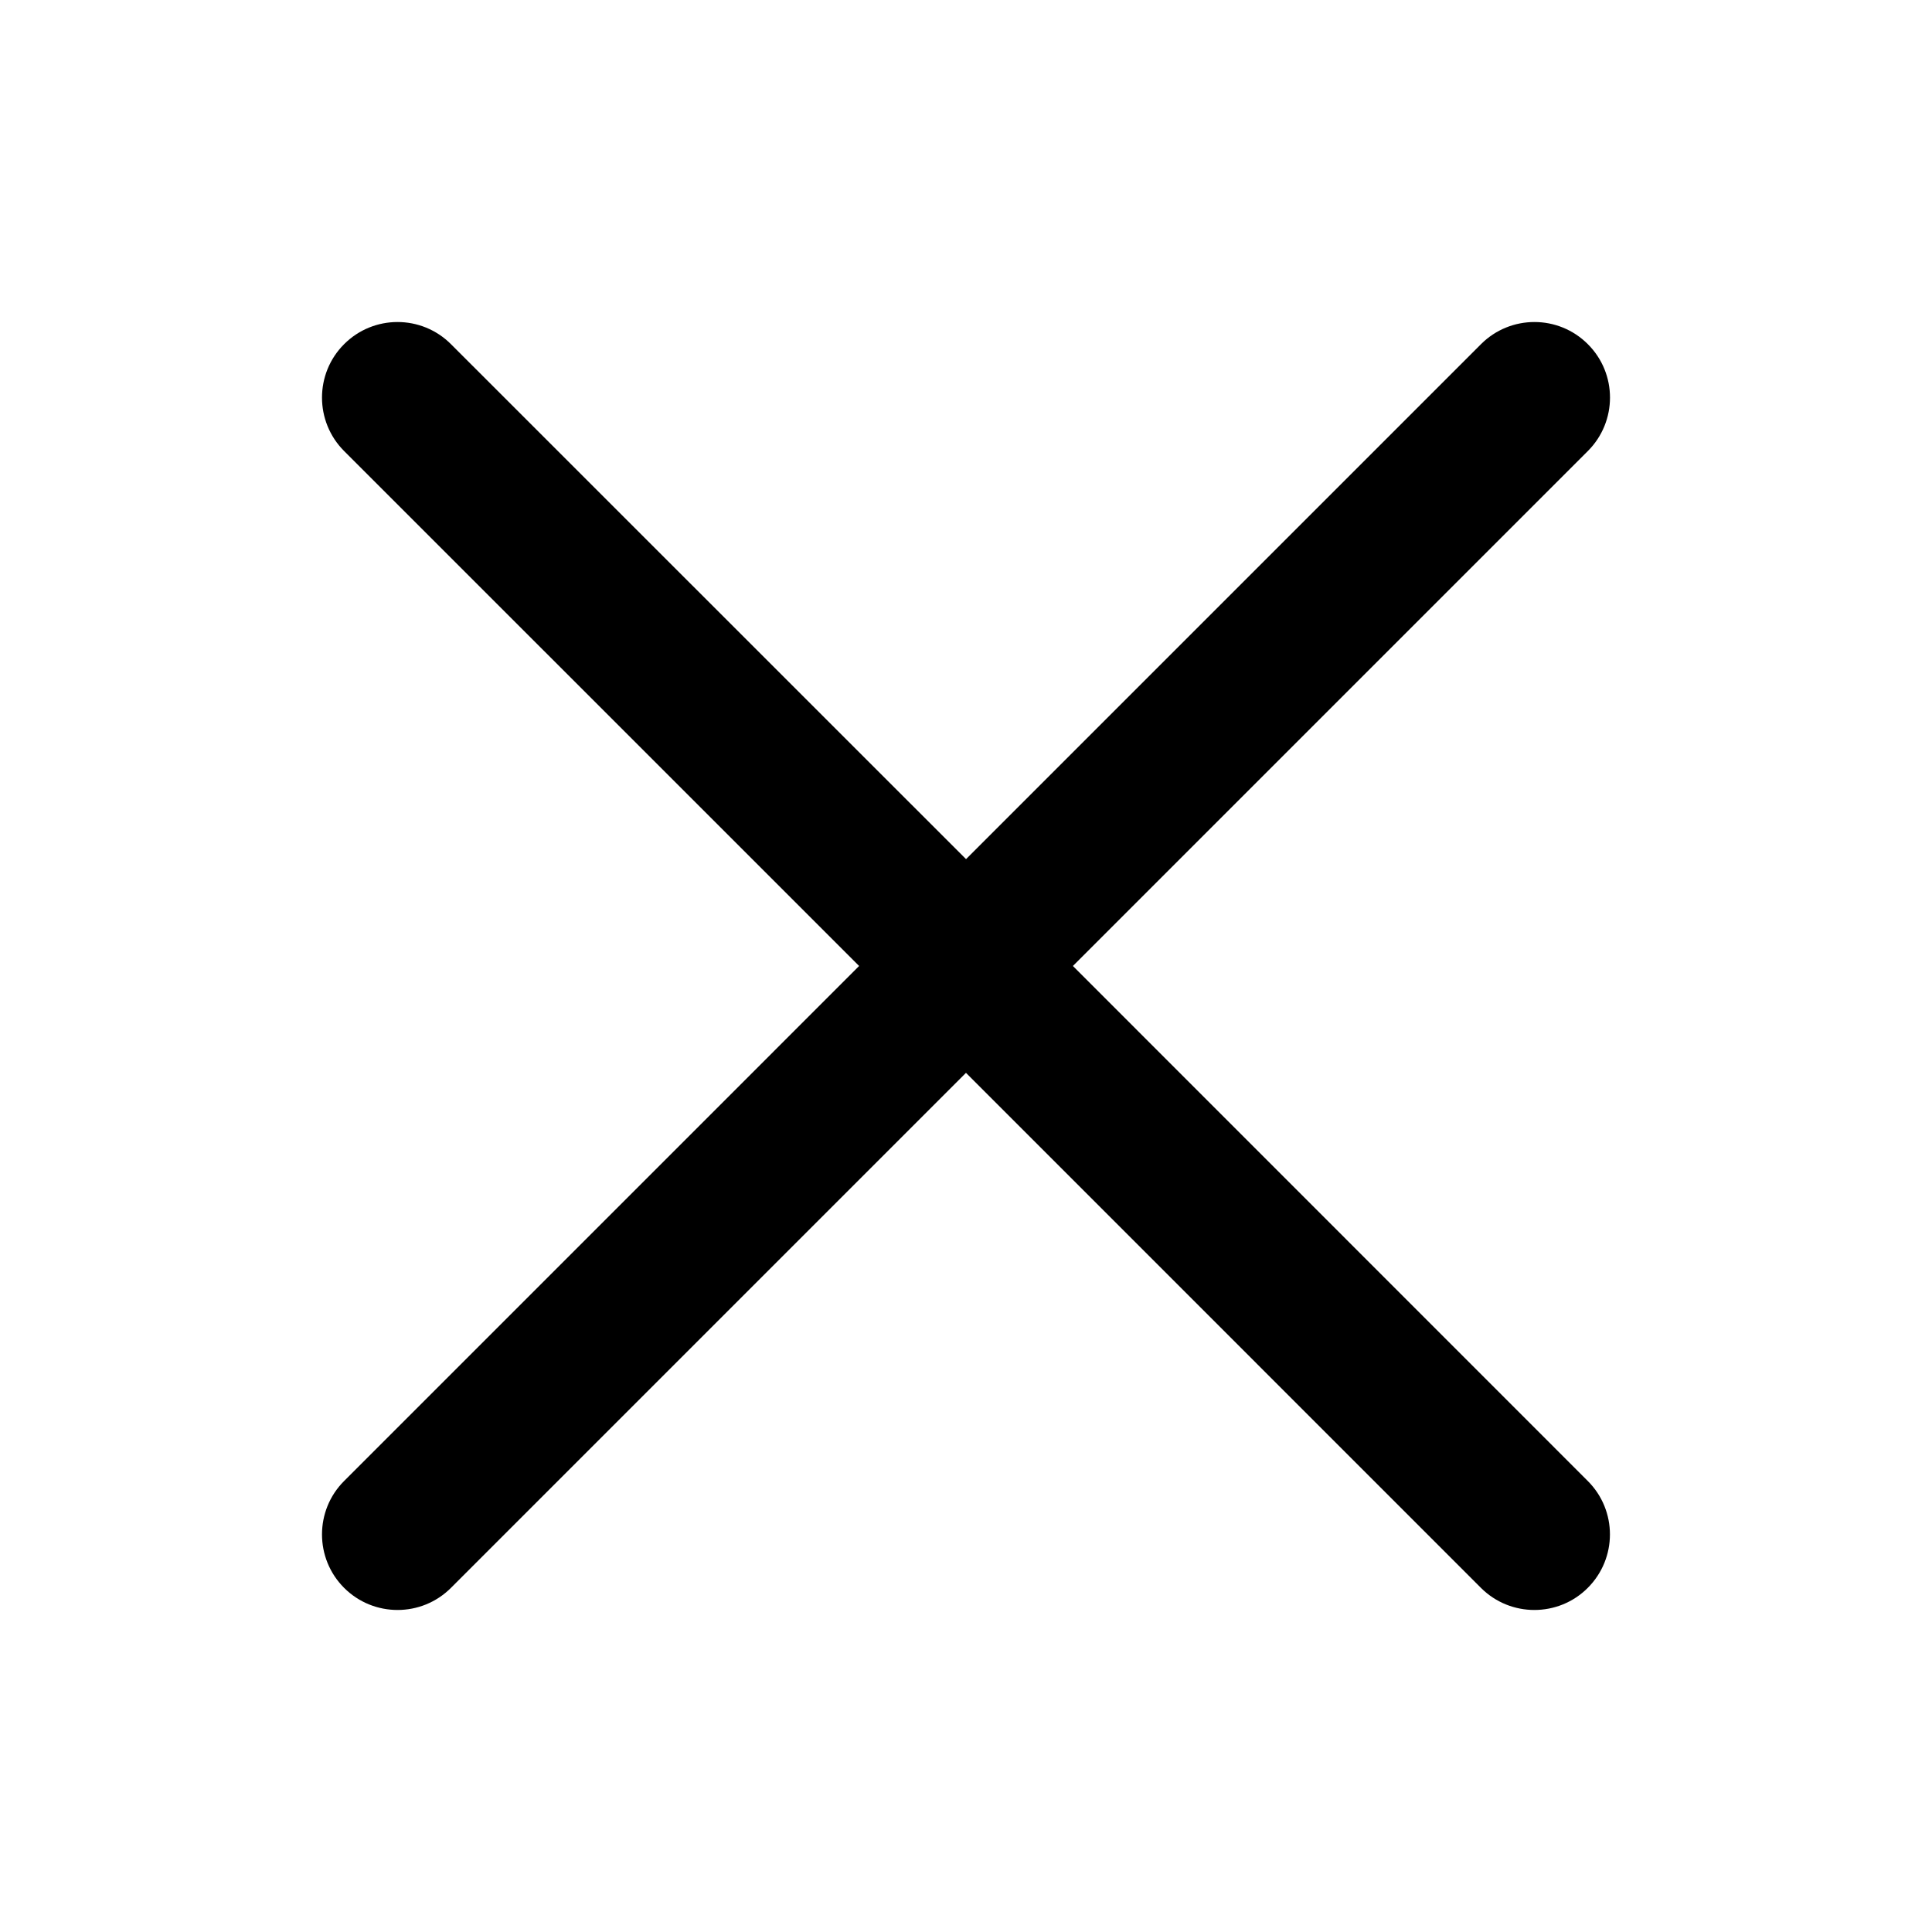
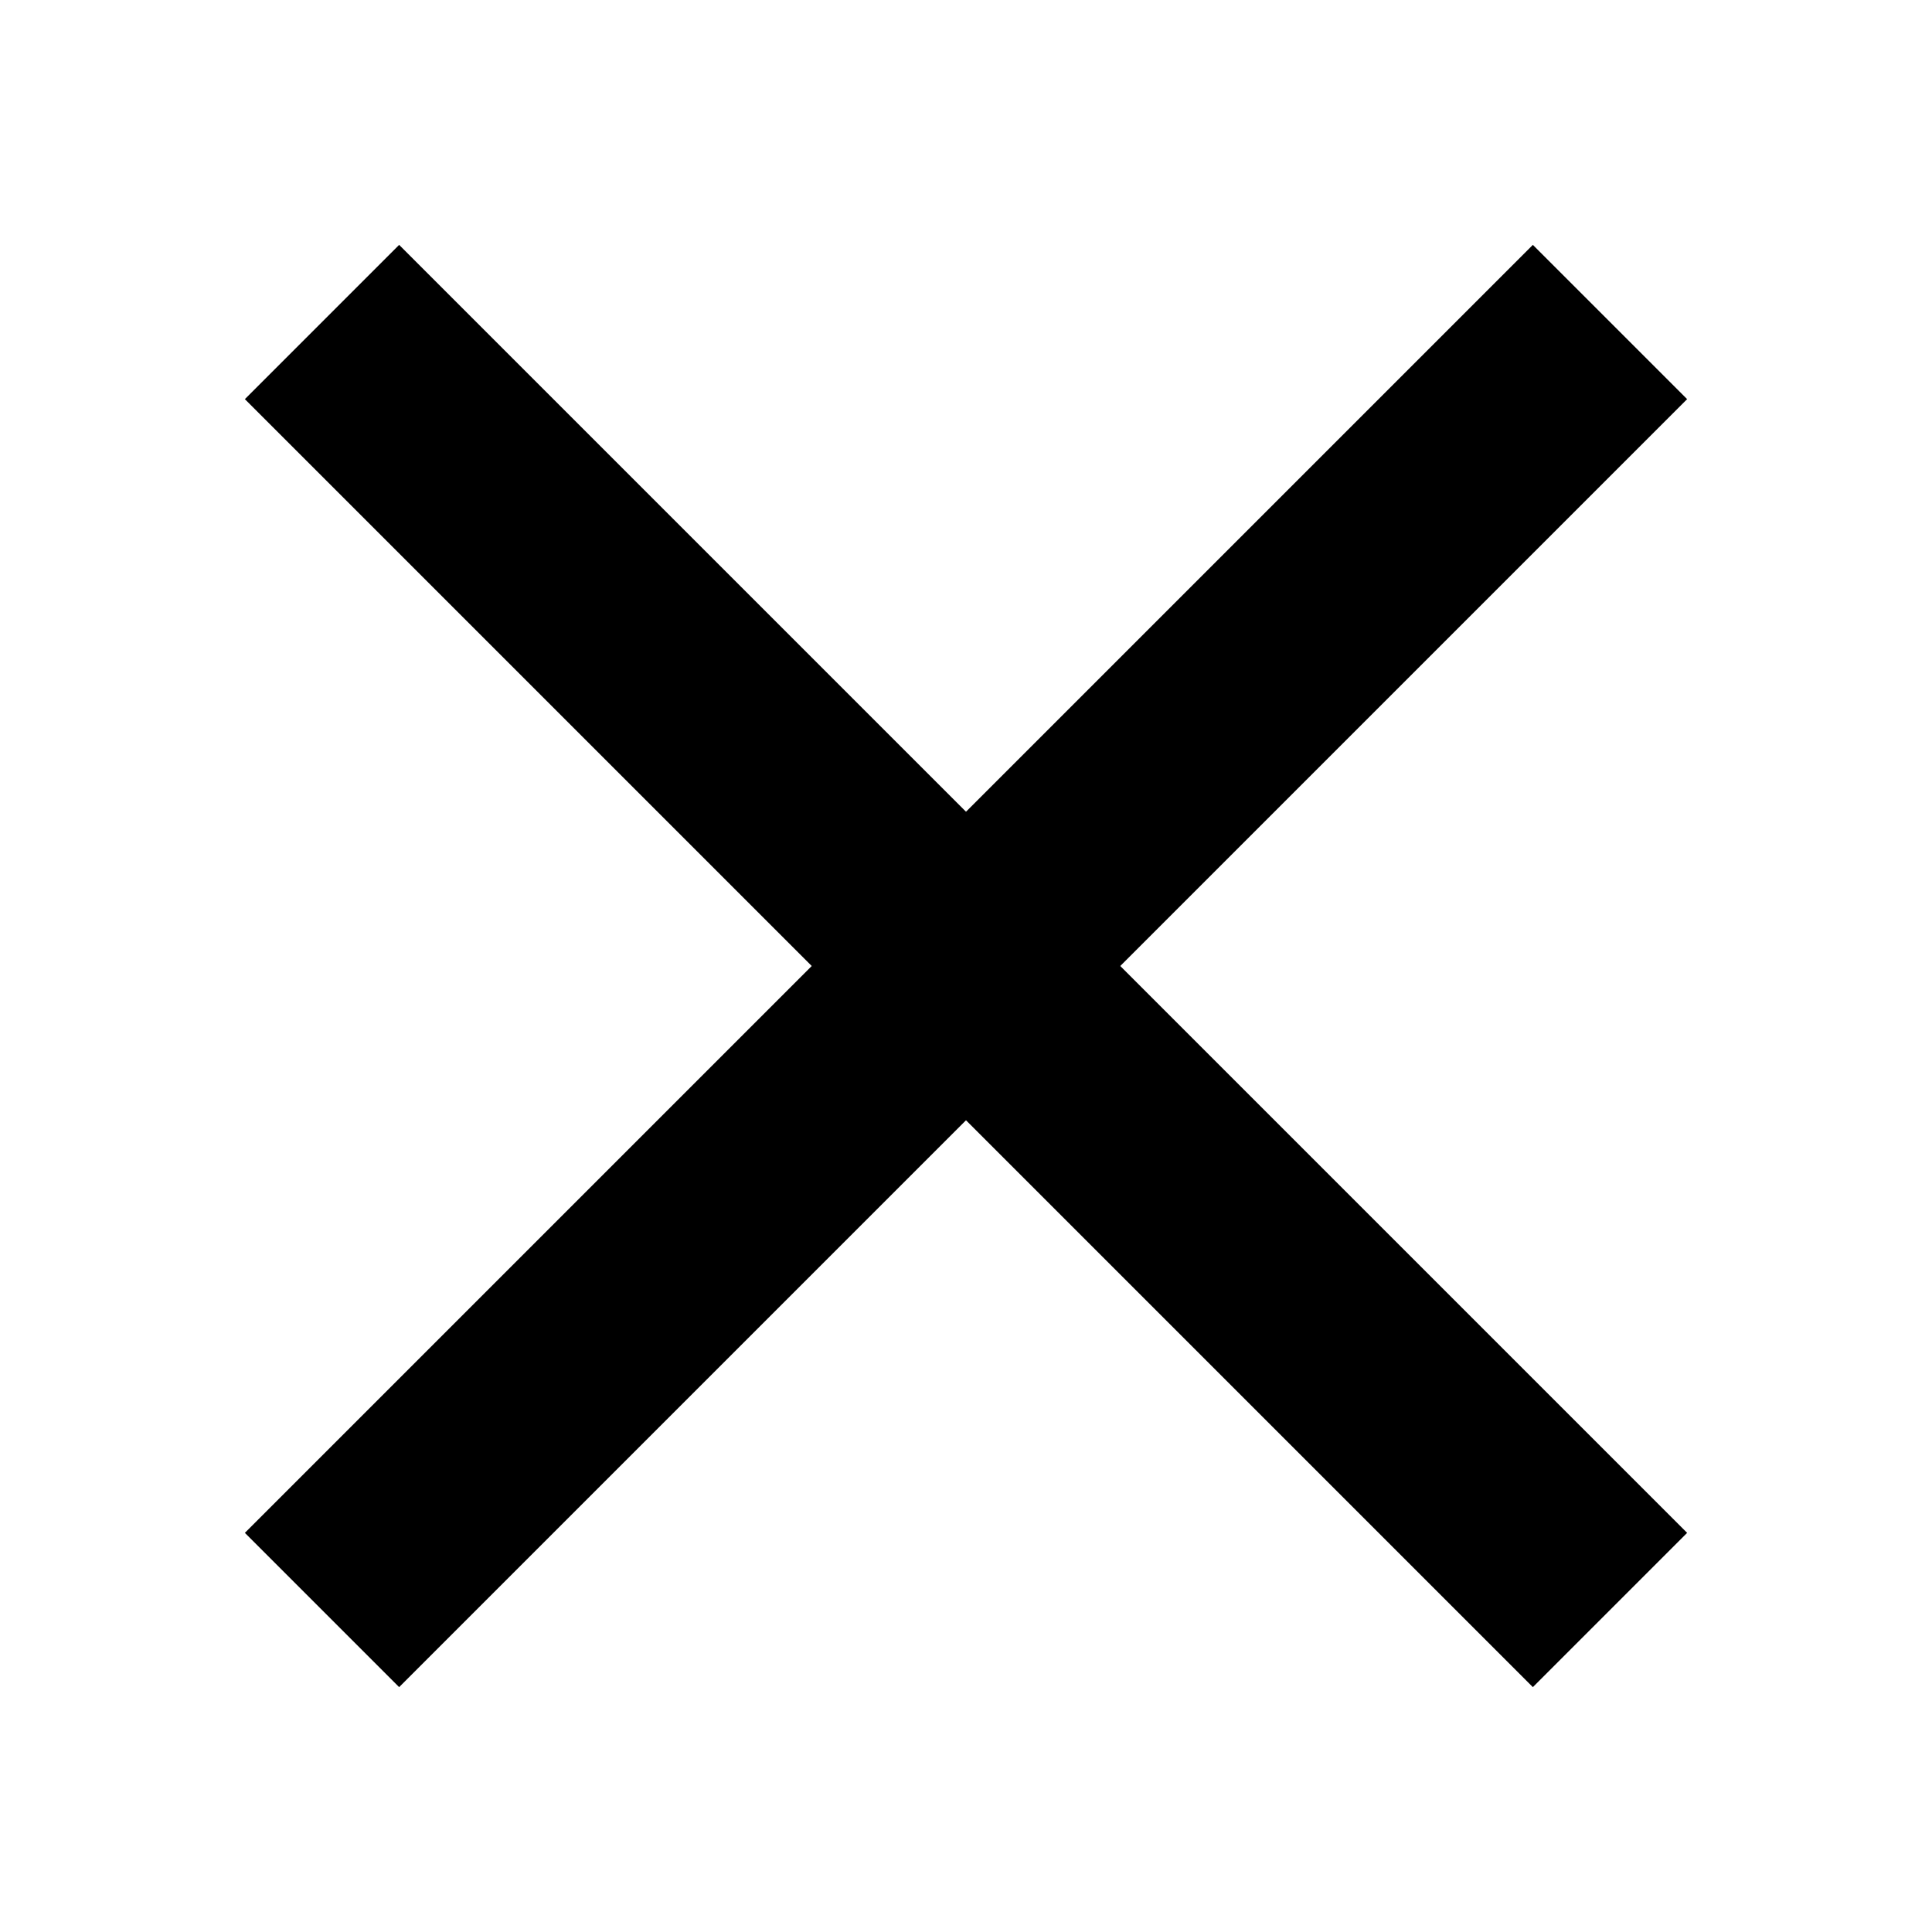
- <svg xmlns="http://www.w3.org/2000/svg" width="100%" height="100%" viewBox="0 0 24 24" version="1.1" xml:space="preserve" style="fill-rule:evenodd;clip-rule:evenodd;stroke-linejoin:round;stroke-miterlimit:2;">
-   <g transform="matrix(1,0,0,1,-150,0)">
-     <g id="close" transform="matrix(1,0,0,1,120,0)">
+ <svg xmlns="http://www.w3.org/2000/svg" width="100%" height="100%" viewBox="0 0 24 24" version="1.1" xml:space="preserve" style="fill-rule:evenodd;clip-rule:evenodd;stroke-miterlimit:1.5;">
+   <g transform="matrix(1,0,0,1,-180,0)">
+     <g id="close" transform="matrix(1,0,0,1,150,7.10543e-15)">
      <rect x="30" y="0" width="24" height="24" style="fill:none;" />
-       <g id="path5" transform="matrix(0.0261447,0,0,0.0261447,34,3.99998)">
-         <path d="M356.781,305.982L601.453,61.311C615.486,47.278 615.486,24.54 601.453,10.537C587.449,-3.496 564.712,-3.496 550.679,10.537L306.007,255.208L61.277,10.536C47.273,-3.497 24.506,-3.497 10.503,10.536C-3.501,24.54 -3.501,47.278 10.503,61.31L255.204,305.982L10.503,550.684C-3.501,564.688 -3.501,587.455 10.503,601.458C17.519,608.475 26.719,611.968 35.89,611.968C45.09,611.968 54.261,608.475 61.277,601.458L305.978,356.757L550.649,601.458C557.666,608.475 566.866,611.968 576.037,611.968C585.236,611.968 594.436,608.475 601.424,601.458C615.457,587.425 615.457,564.687 601.424,550.684L356.781,305.982Z" style="fill-rule:nonzero;" />
+       <g transform="matrix(1,0,0,1,-150,0)">
+         <path d="M184,4L200,20" style="fill:none;stroke:black;stroke-width:2.71px;" />
+       </g>
+       <g transform="matrix(6.12323e-17,1,-1,6.12323e-17,54,-180)">
+         <path d="M184,4L200,20" style="fill:none;stroke:black;stroke-width:2.71px;" />
      </g>
    </g>
  </g>
</svg>
